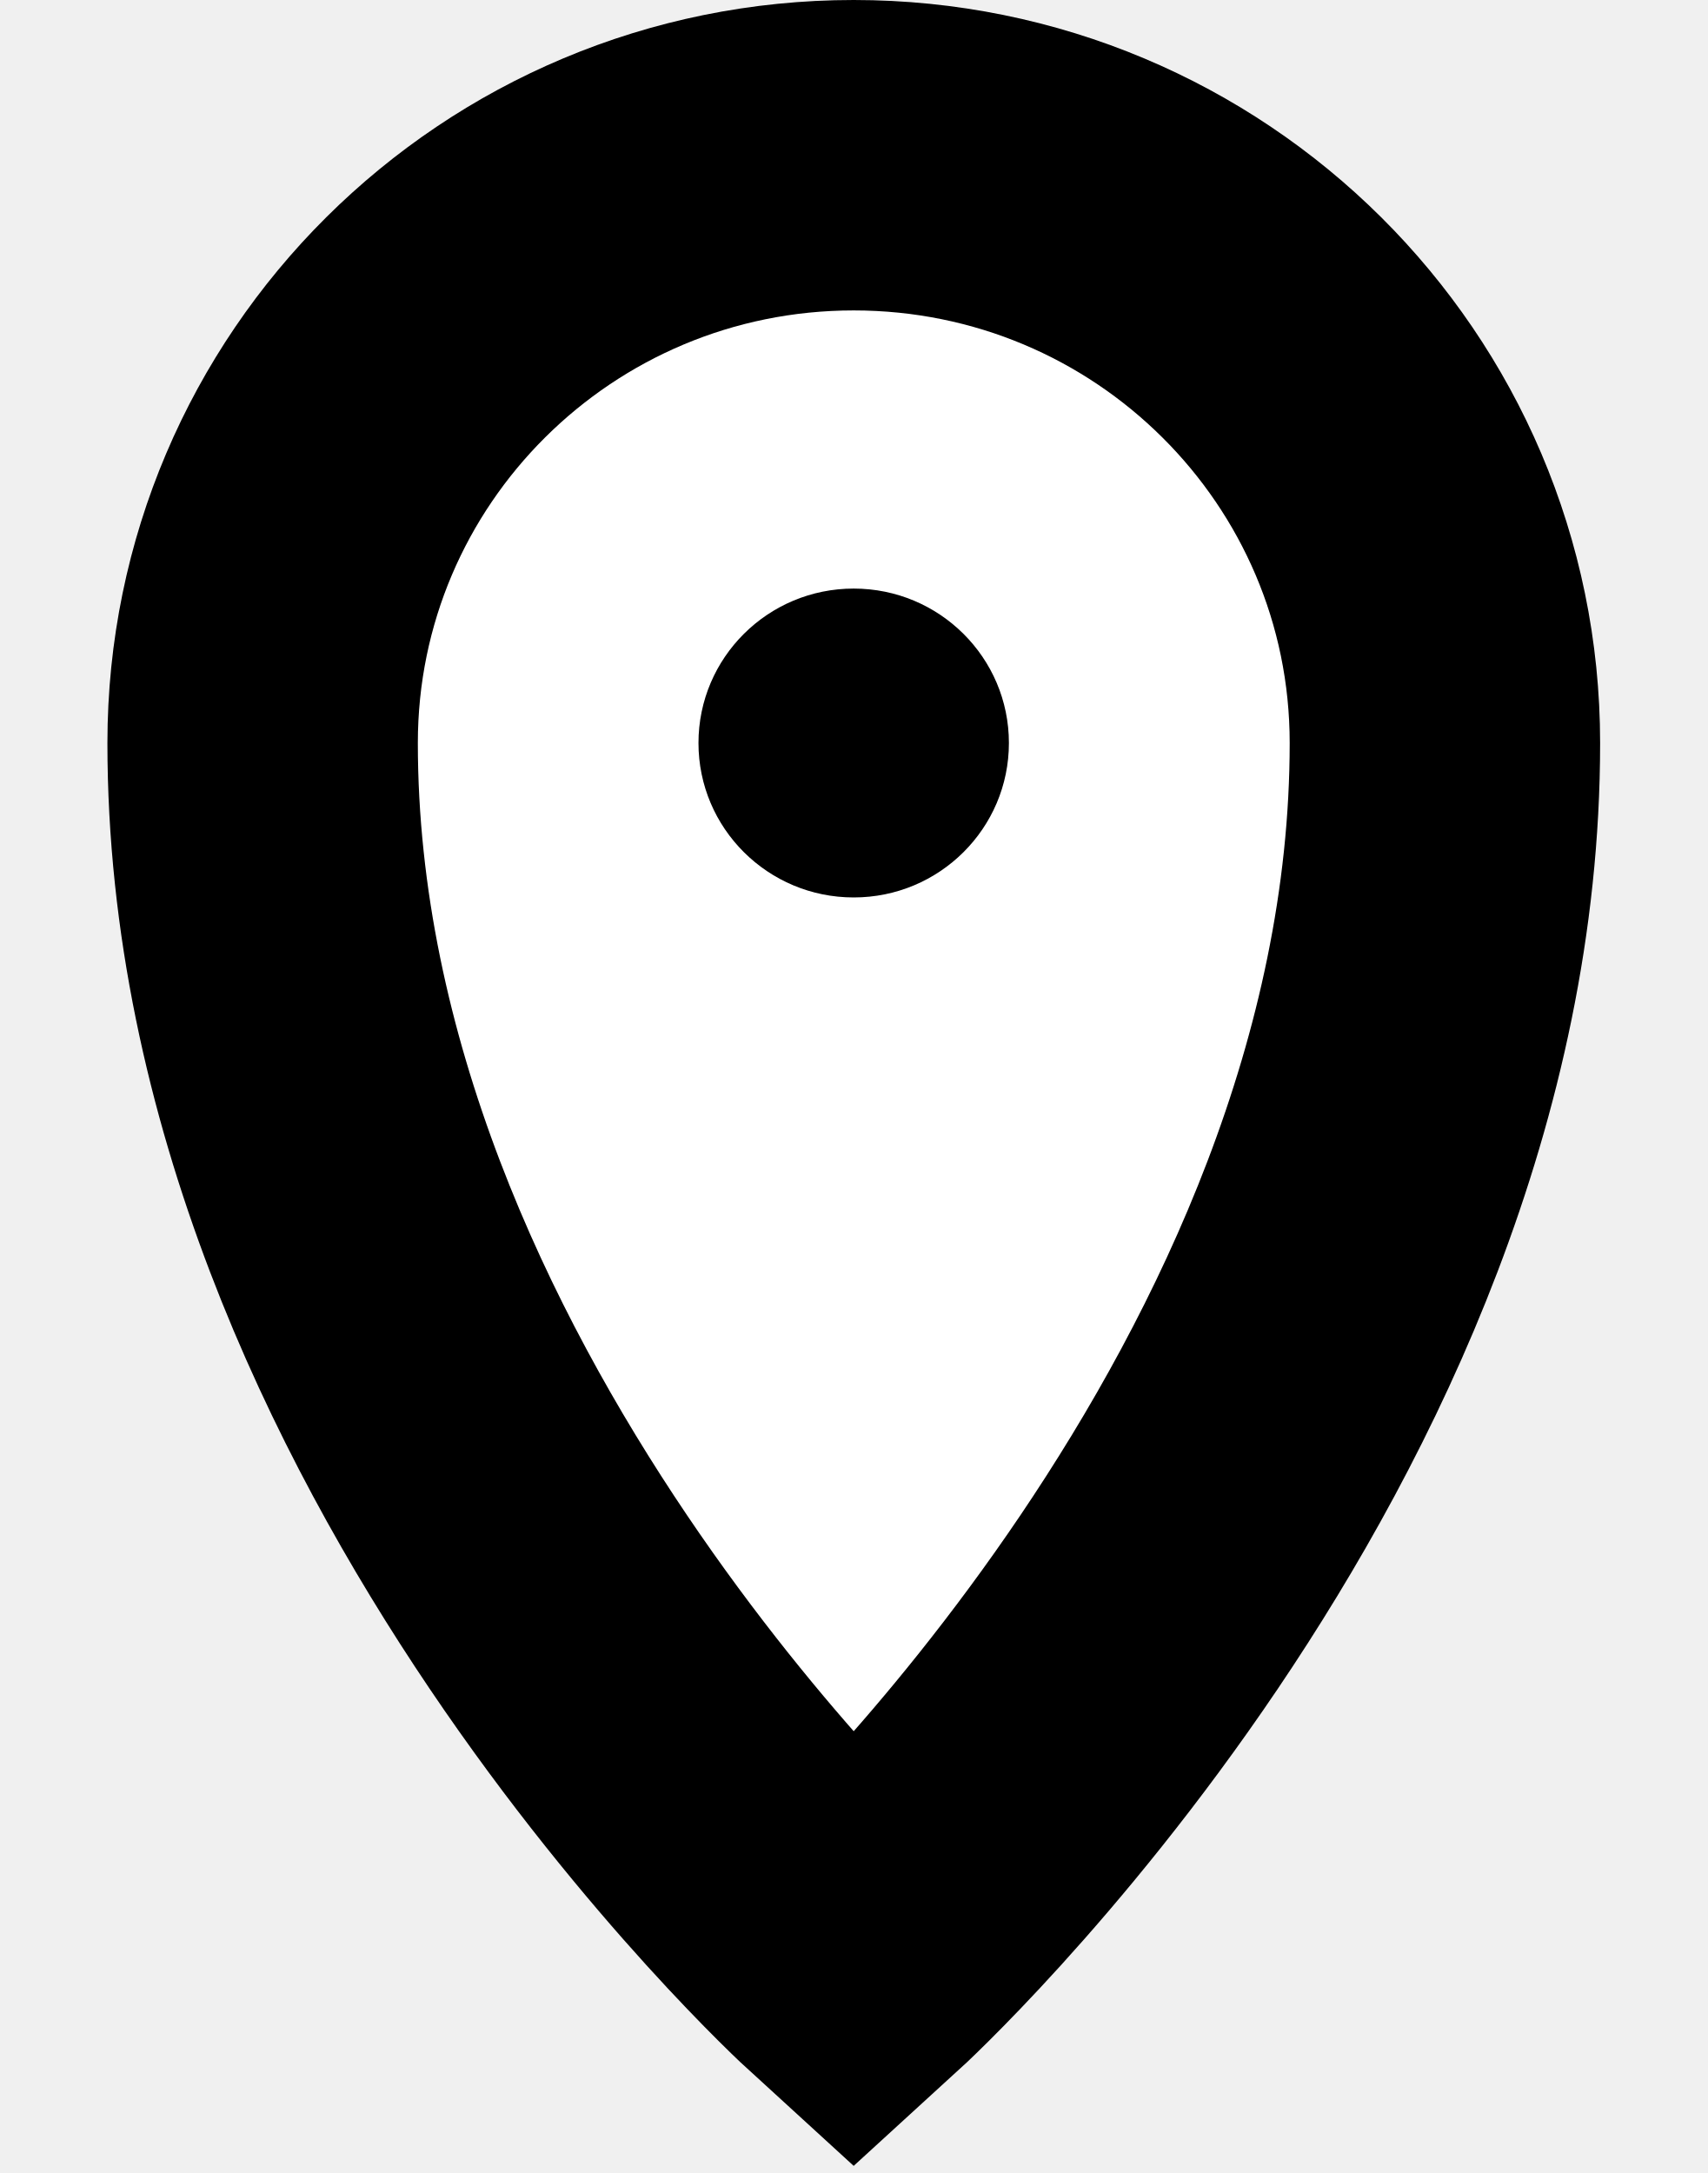
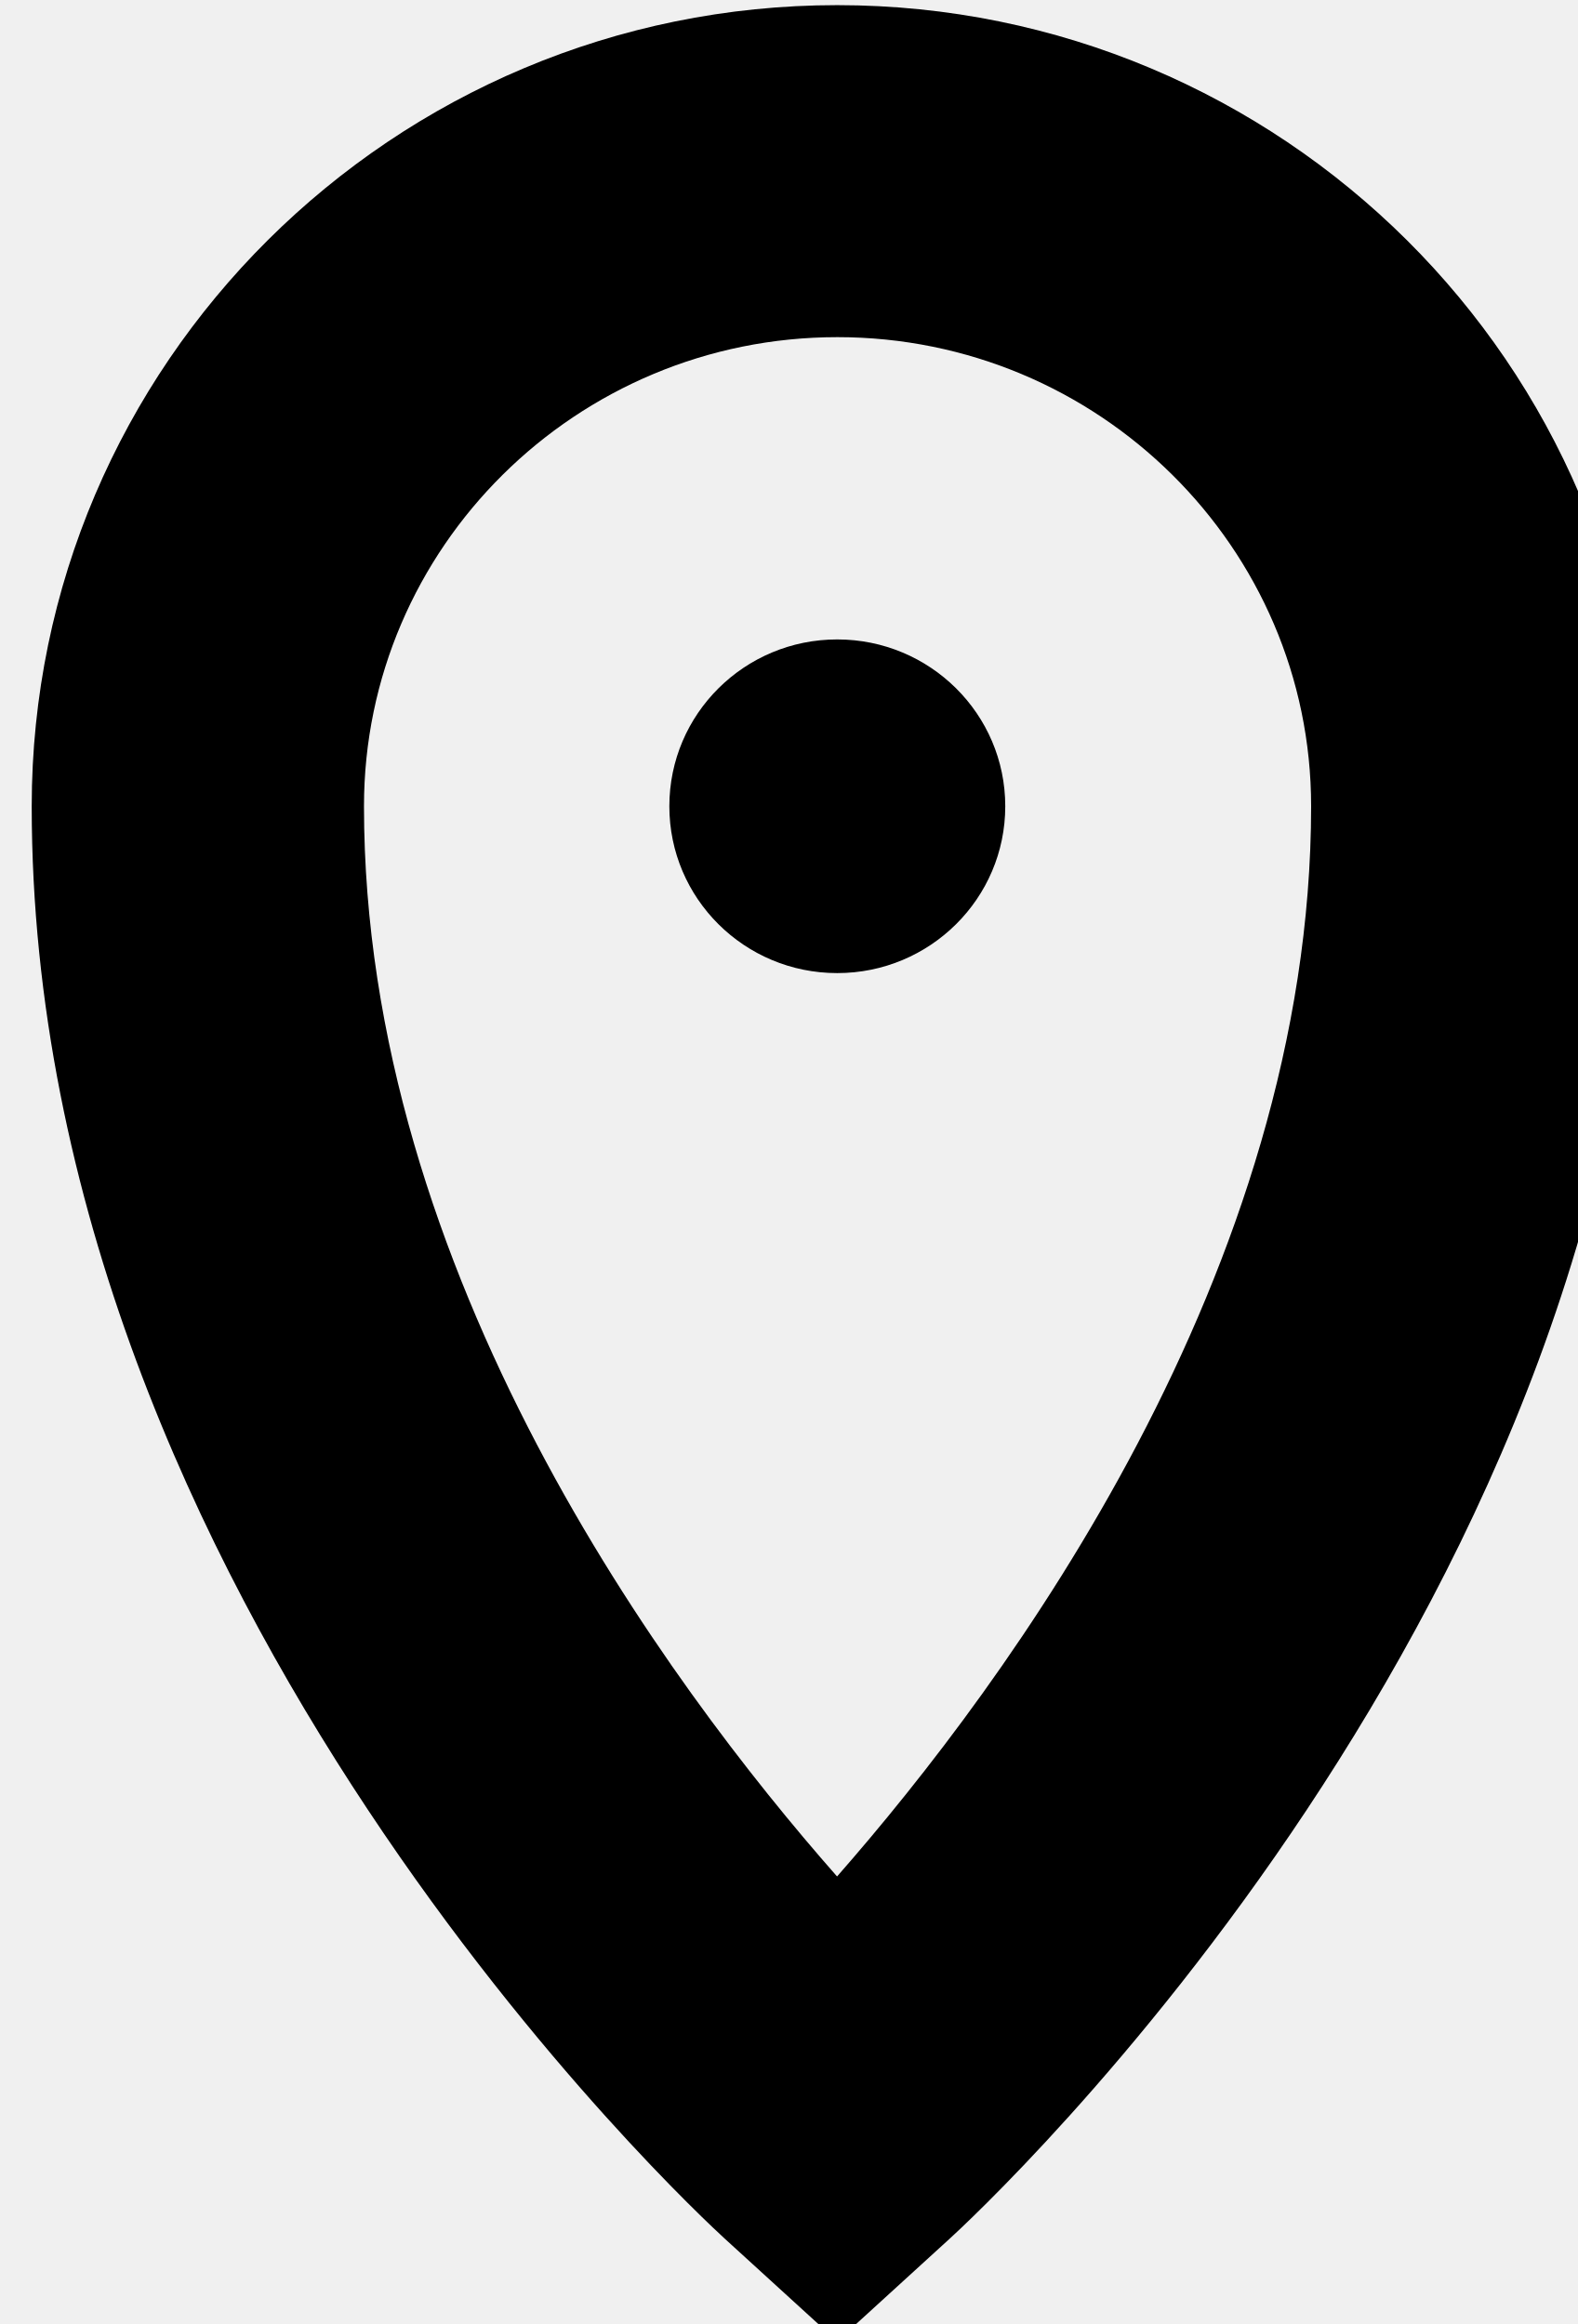
- <svg viewBox="0 0 11 14">
-   <path fill="#FFFFFF" stroke="#000000" stroke-width="2" stroke-miterlimit="10" d="M9.309,4.787C9.309,9.123,5.5,12.6,5.5,12.6   S1.692,9.123,1.692,4.787C1.692,2.695,3.396,1,5.5,1C7.604,1,9.309,2.695,9.309,4.787z" />
-   <ellipse cx="5.5" cy="4.787" rx="1" ry="0.995" />
+ <svg viewBox="595 576 9.5 14">
+   <path d="M600.042,576.031c-2.675,0-4.851,2.165-4.851,4.826c0,4.767,4.006,8.476,4.177,8.632l0.674,0.615l0.674-0.615  c0.171-0.155,4.179-3.865,4.179-8.632C604.895,578.196,602.718,576.031,600.042,576.031z M600.041,587.304  c-1.023-1.162-2.849-3.631-2.849-6.447c0-1.559,1.279-2.826,2.851-2.826c1.573,0,2.853,1.268,2.853,2.826  C602.895,583.661,601.064,586.138,600.041,587.304z M601.054,580.857c0,0.555-0.453,1.005-1.012,1.005s-1.011-0.45-1.011-1.005  c0-0.556,0.453-1.005,1.011-1.005S601.054,580.301,601.054,580.857z" />
</svg>
